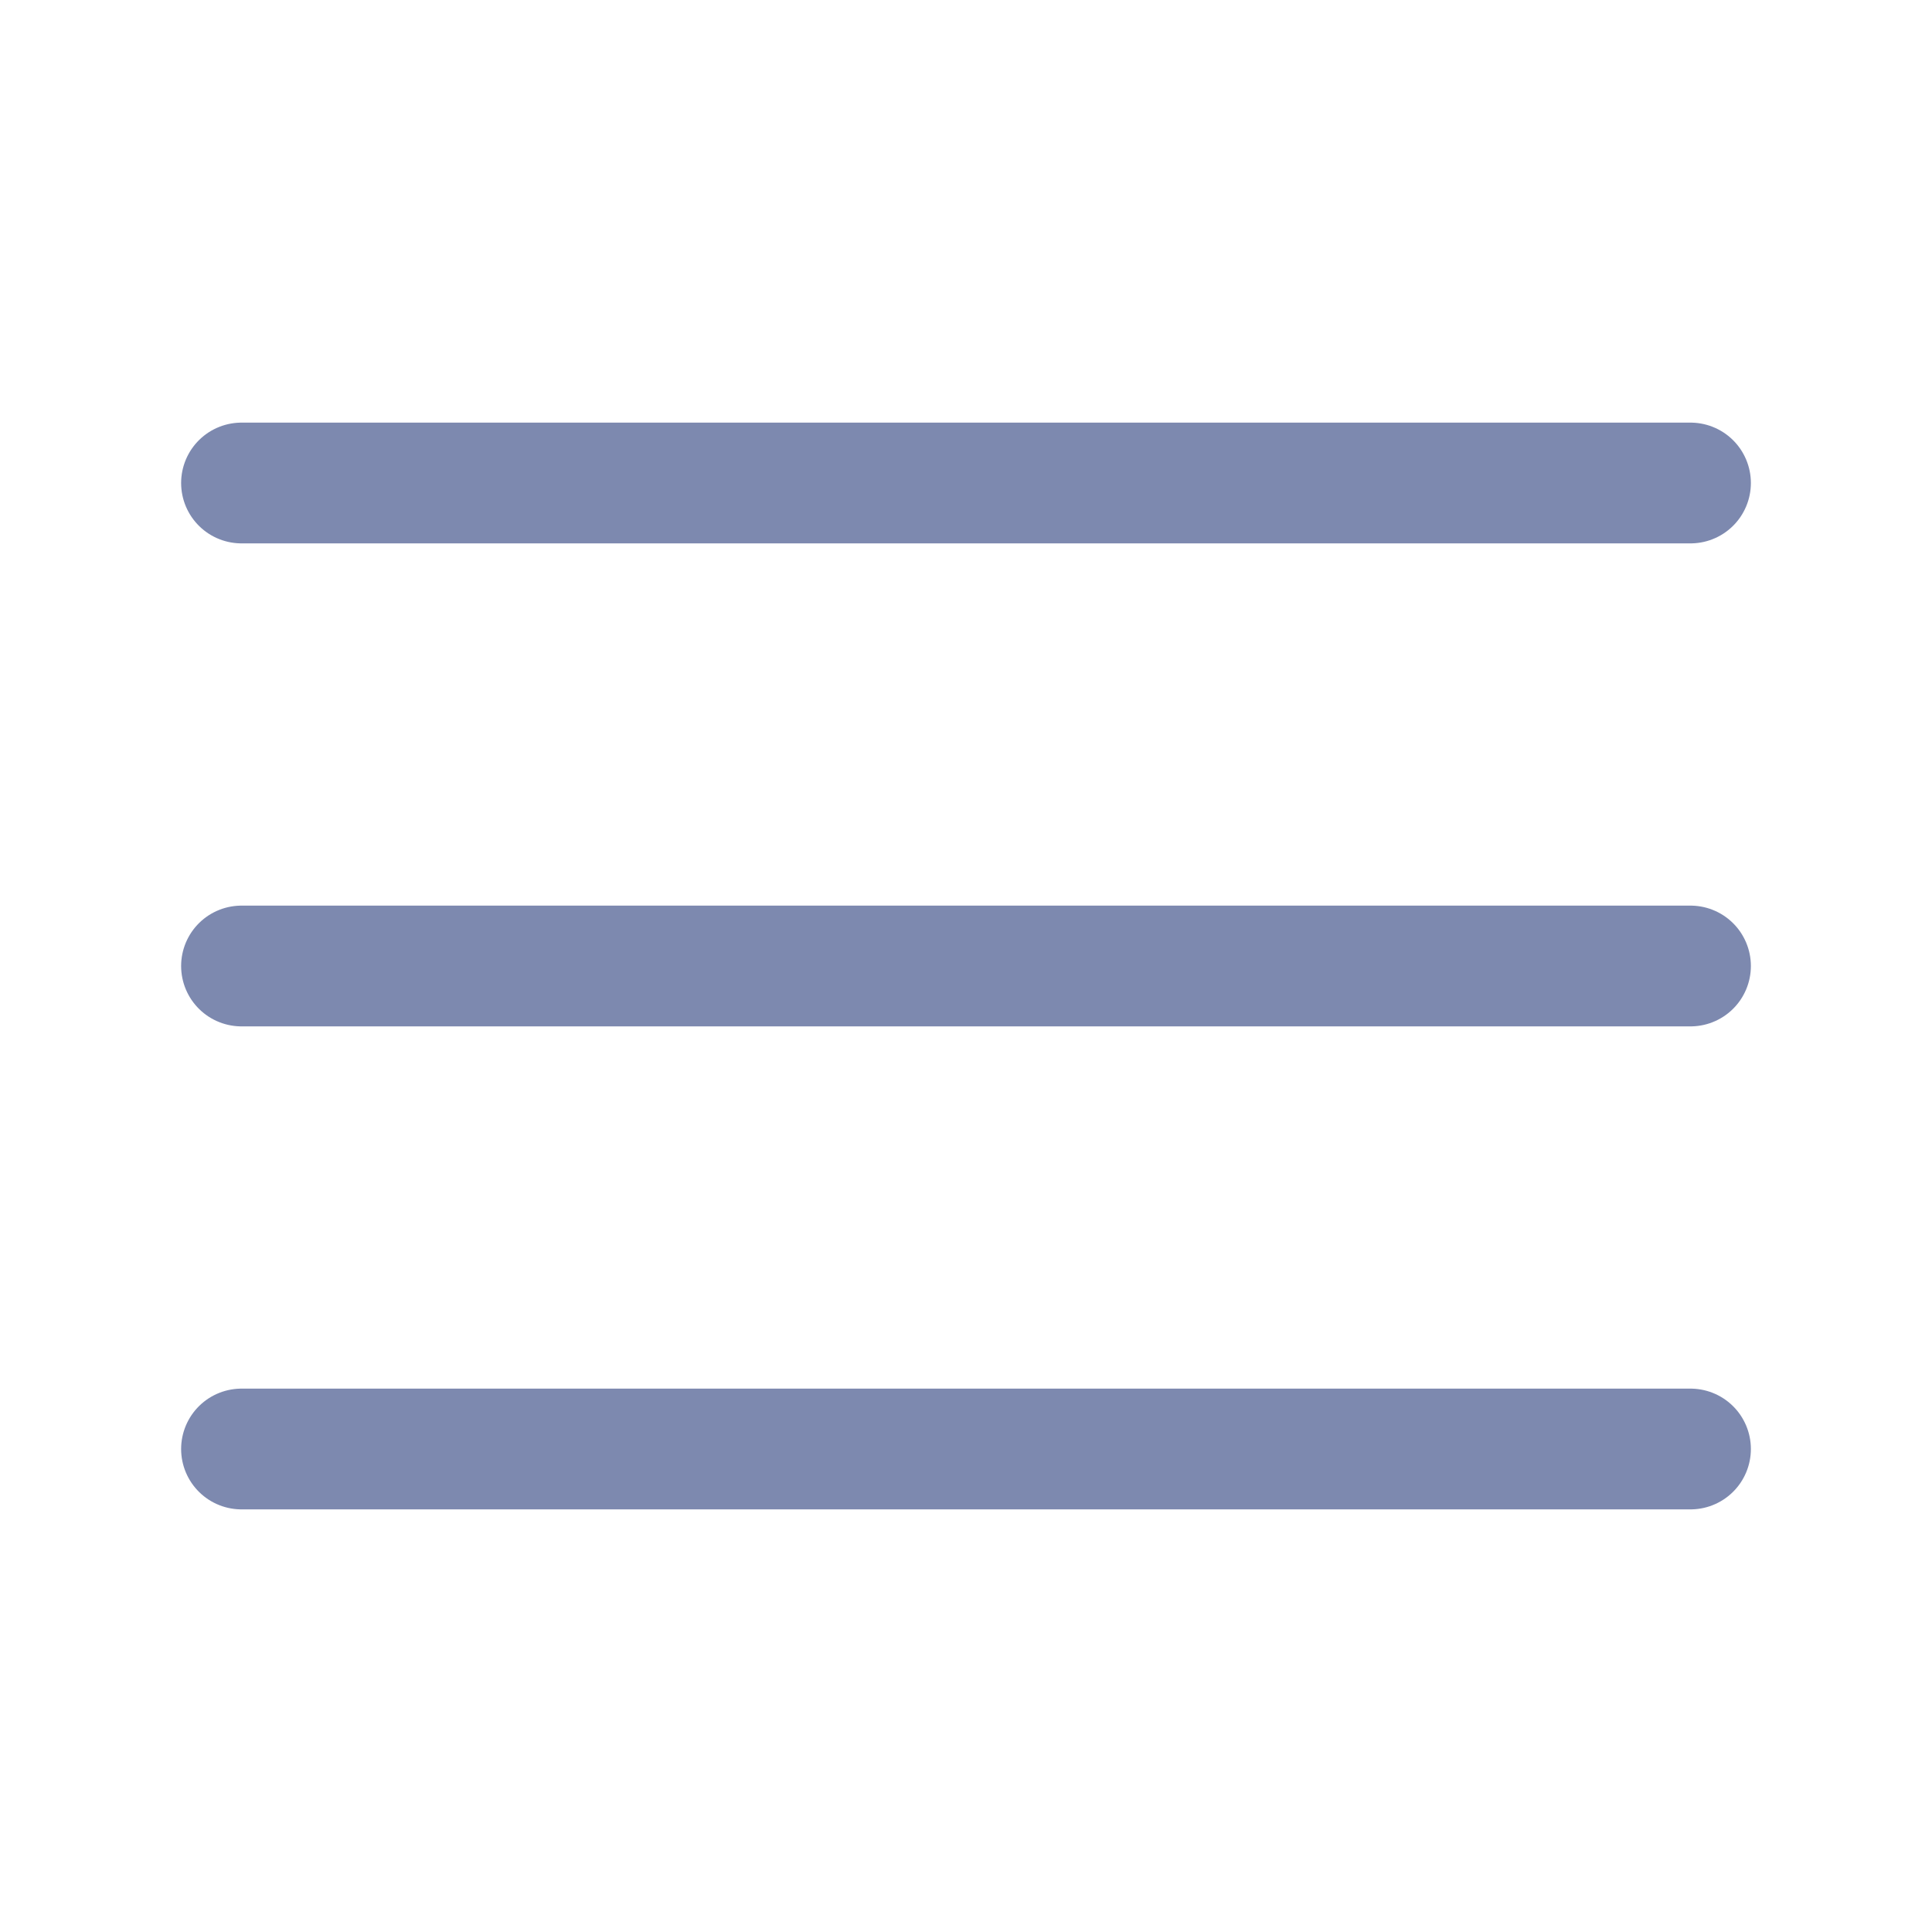
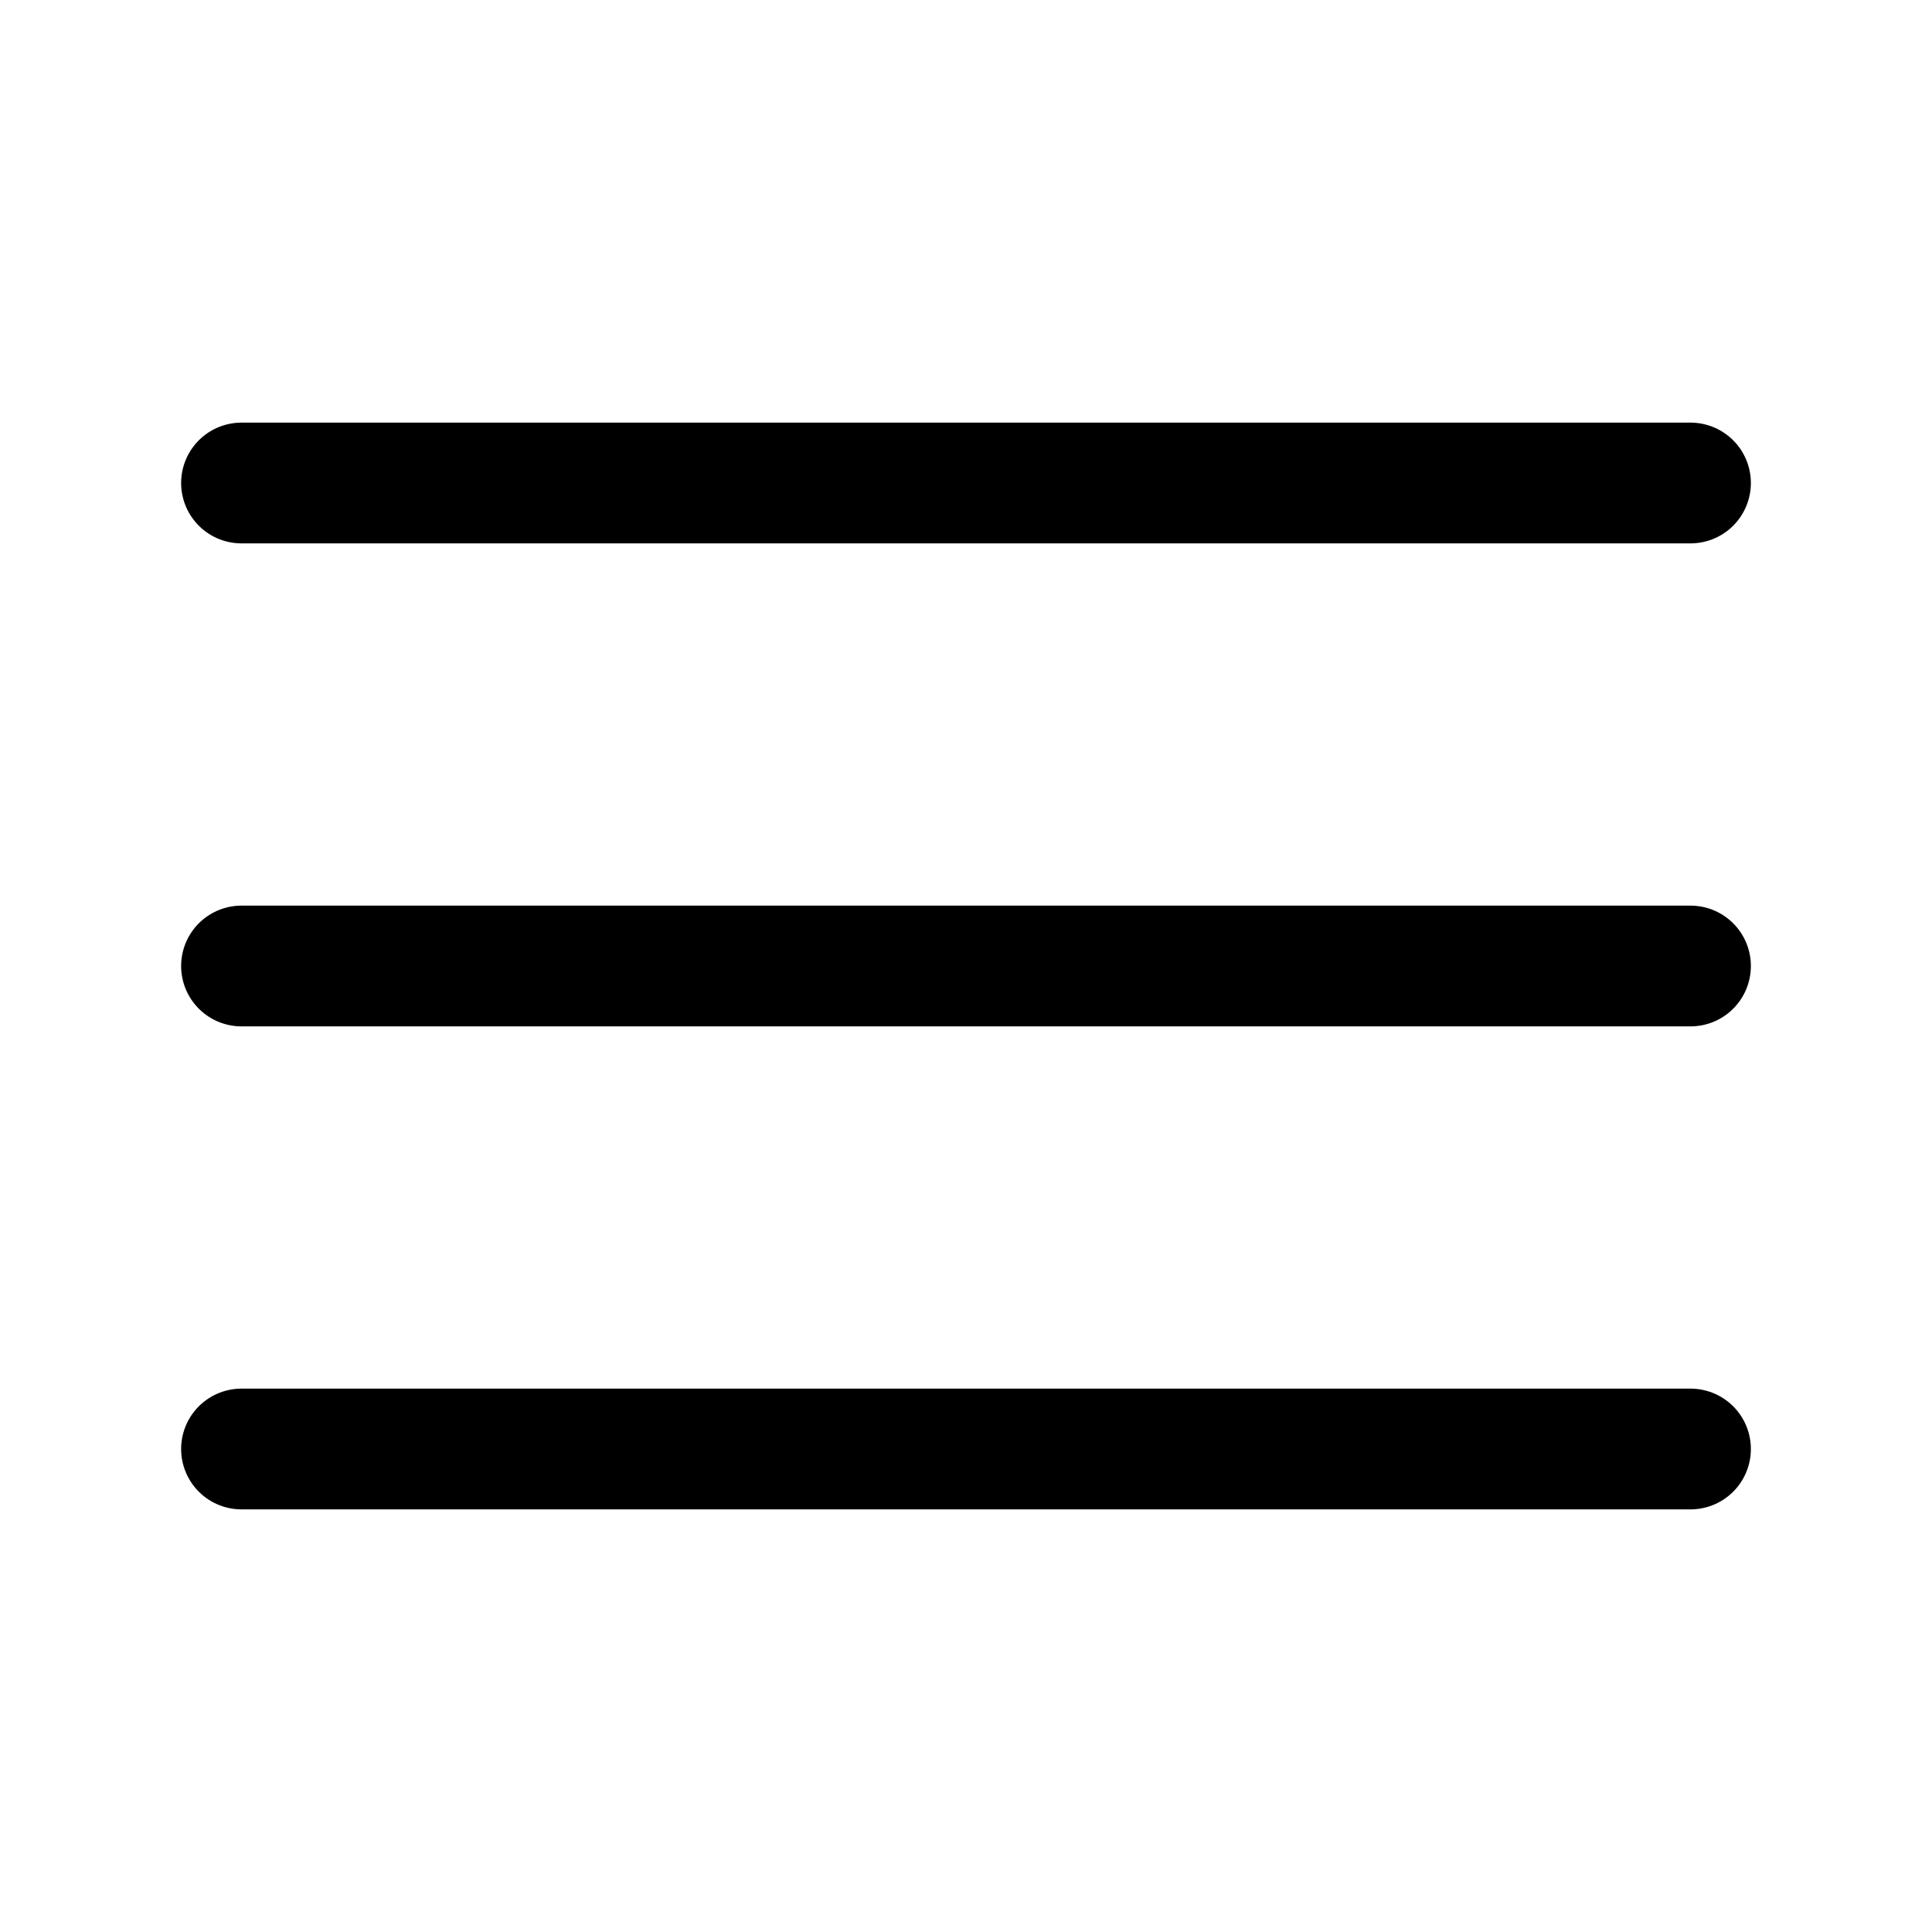
<svg xmlns="http://www.w3.org/2000/svg" width="32" height="32" viewBox="0 0 32 32" fill="none">
-   <path d="M4 16H28M4 8H28M4 24H28" stroke="#7D89AF" stroke-width="2" stroke-linecap="round" stroke-linejoin="round" />
+   <path d="M4 16H28M4 8H28M4 24H28" stroke="currentColor" stroke-width="2" stroke-linecap="round" stroke-linejoin="round" />
</svg>
